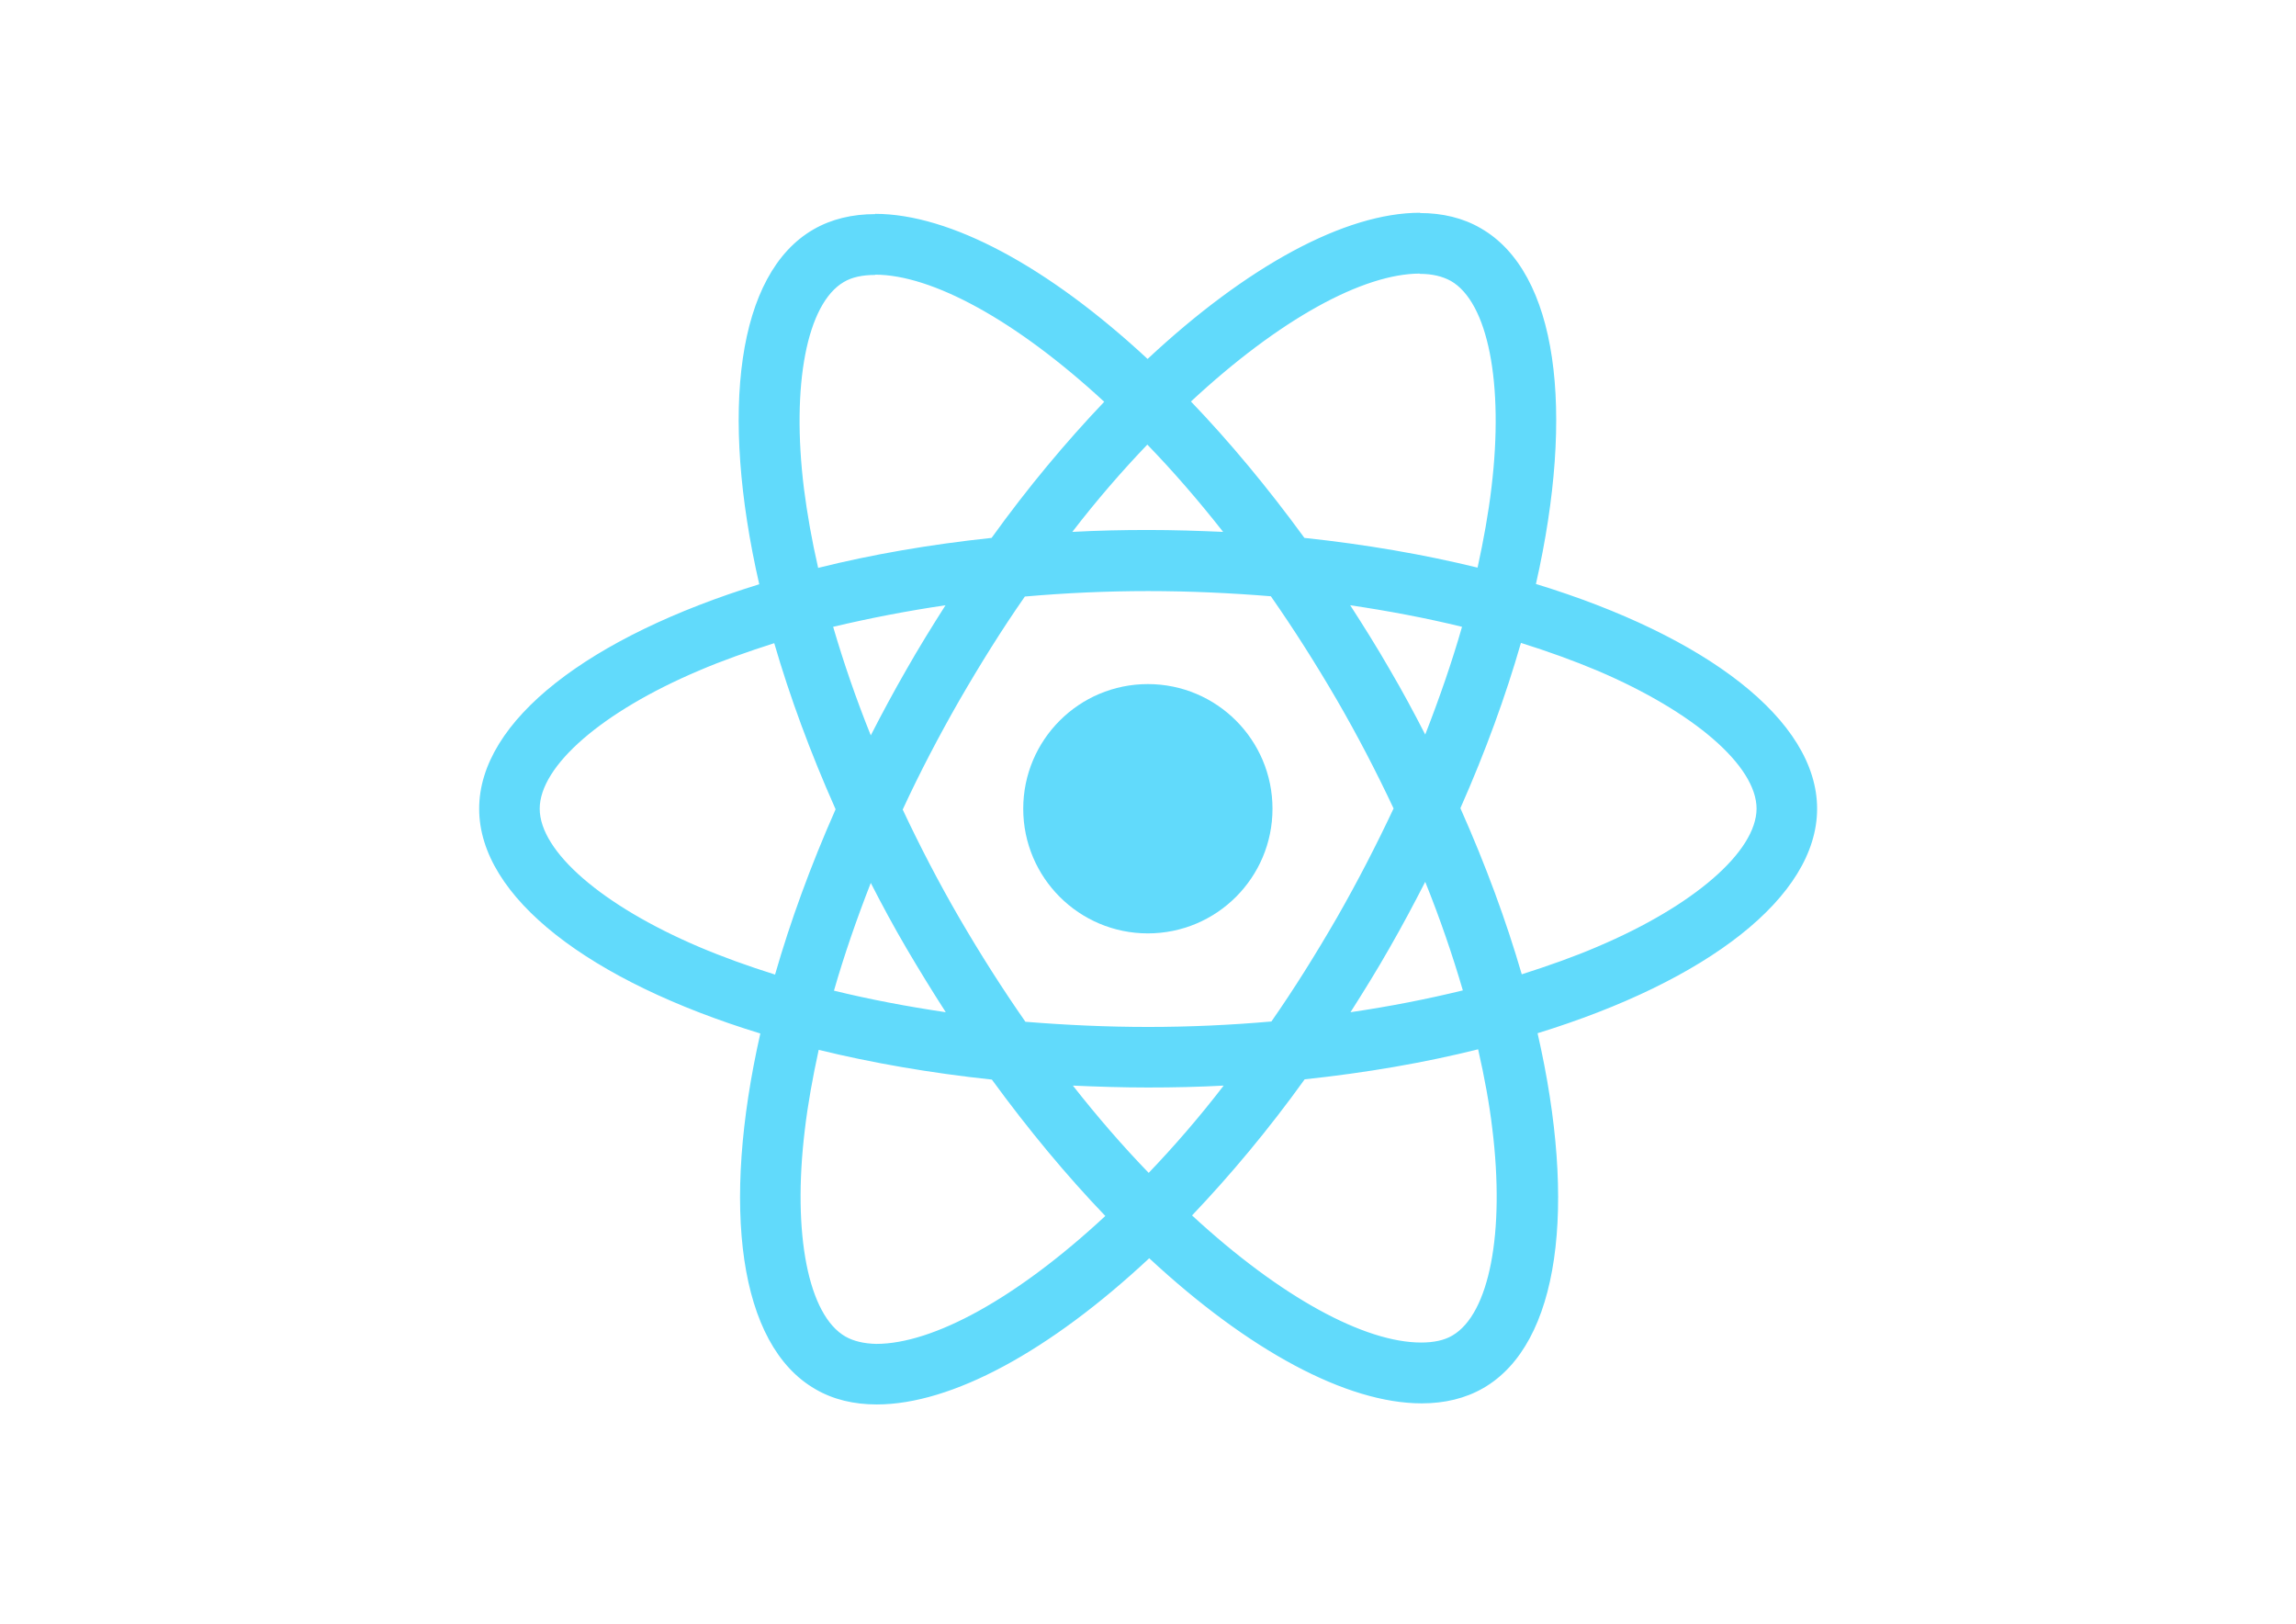
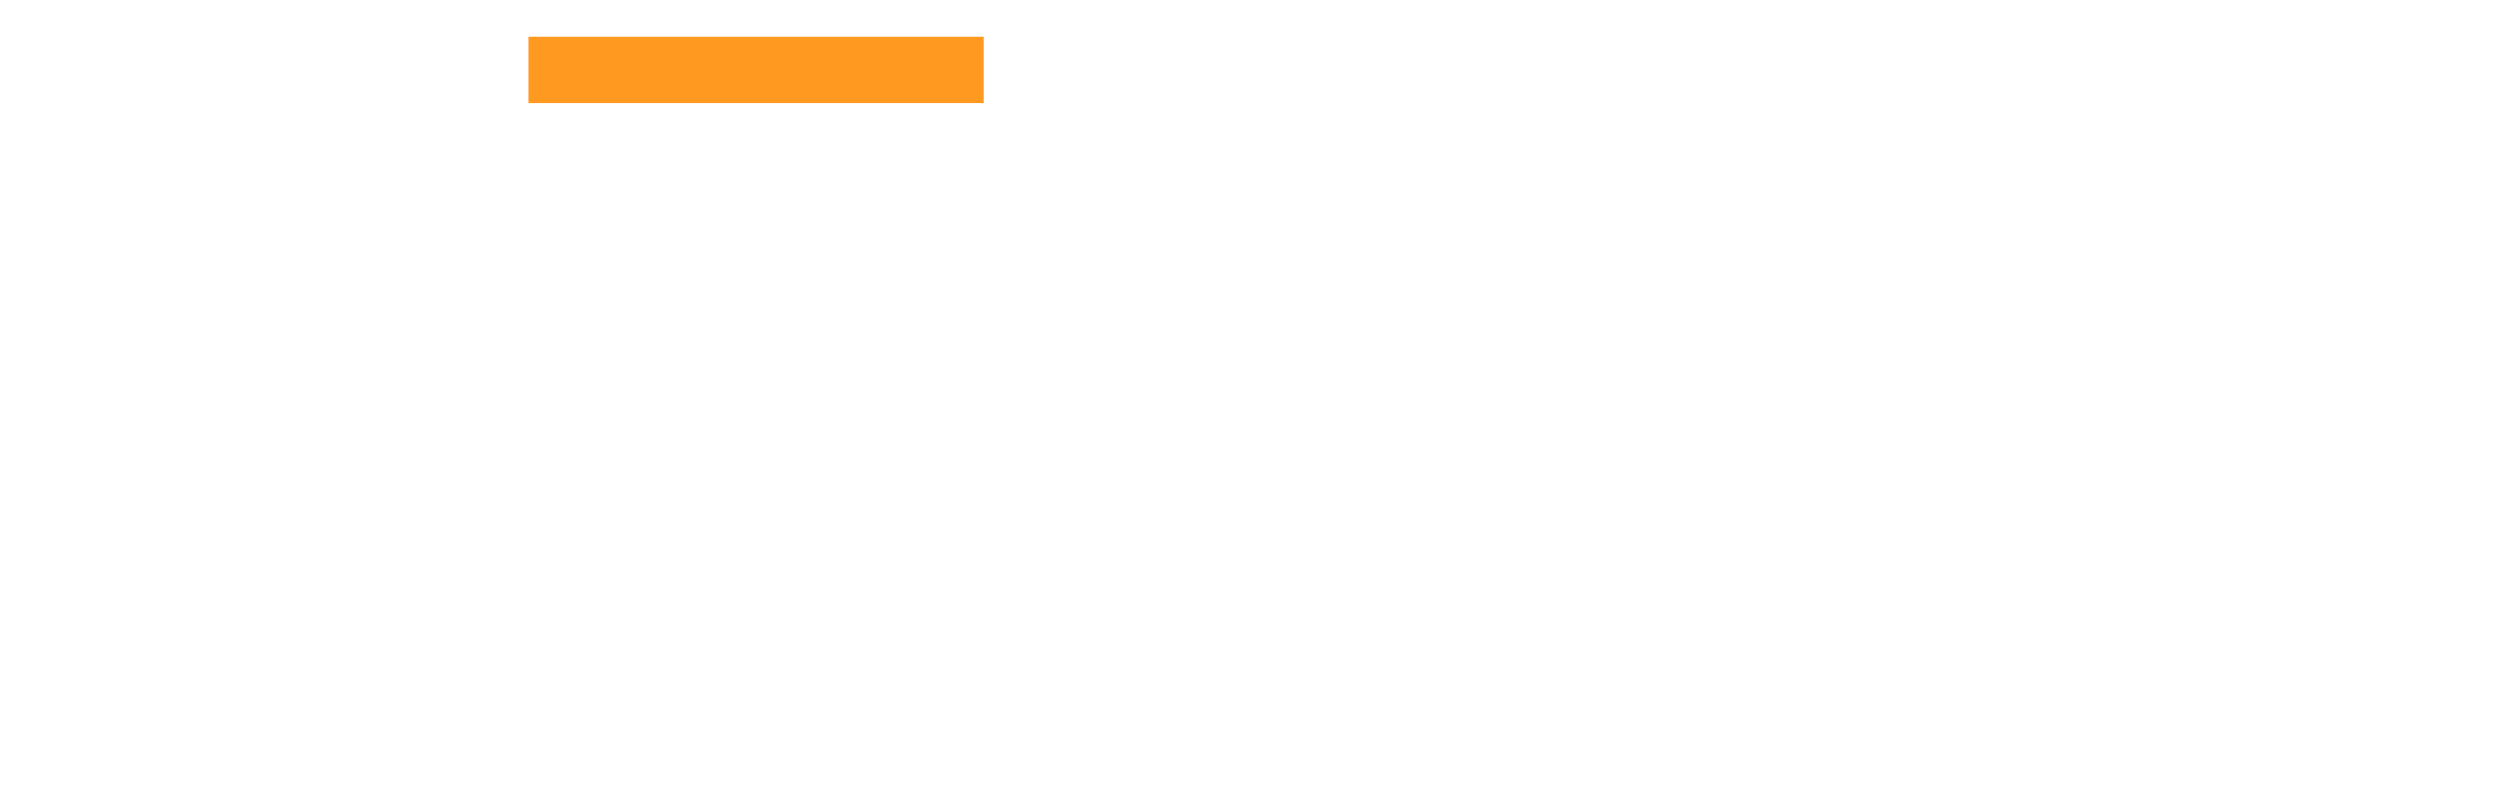
- <svg xmlns="http://www.w3.org/2000/svg" viewBox="0 0 841.9 595.3">
-   <g fill="#61DAFB">
-     <path d="M666.3 296.5c0-32.5-40.7-63.3-103.1-82.4 14.4-63.6 8-114.2-20.2-130.4-6.5-3.8-14.1-5.6-22.4-5.6v22.3c4.6 0 8.3.9 11.4 2.6 13.6 7.8 19.5 37.5 14.9 75.7-1.1 9.4-2.9 19.3-5.1 29.4-19.6-4.8-41-8.5-63.5-10.9-13.5-18.5-27.5-35.3-41.6-50 32.6-30.3 63.2-46.9 84-46.9V78c-27.5 0-63.5 19.6-99.9 53.6-36.4-33.8-72.4-53.2-99.9-53.2v22.3c20.7 0 51.4 16.5 84 46.6-14 14.7-28 31.4-41.3 49.9-22.6 2.4-44 6.1-63.6 11-2.3-10-4-19.7-5.2-29-4.7-38.2 1.1-67.9 14.6-75.8 3-1.8 6.9-2.6 11.5-2.6V78.5c-8.4 0-16 1.8-22.6 5.6-28.1 16.2-34.4 66.7-19.9 130.1-62.2 19.2-102.7 49.9-102.7 82.3 0 32.5 40.7 63.3 103.1 82.4-14.4 63.6-8 114.2 20.2 130.4 6.5 3.8 14.1 5.6 22.5 5.6 27.5 0 63.5-19.6 99.9-53.6 36.4 33.8 72.4 53.2 99.9 53.2 8.4 0 16-1.8 22.6-5.6 28.1-16.2 34.4-66.7 19.9-130.1 62-19.1 102.5-49.9 102.5-82.3zm-130.2-66.7c-3.7 12.9-8.3 26.2-13.5 39.5-4.1-8-8.4-16-13.1-24-4.6-8-9.5-15.8-14.4-23.4 14.2 2.1 27.9 4.7 41 7.9zm-45.8 106.5c-7.8 13.5-15.8 26.3-24.1 38.2-14.9 1.3-30 2-45.2 2-15.1 0-30.2-.7-45-1.9-8.3-11.9-16.4-24.6-24.2-38-7.6-13.1-14.5-26.4-20.8-39.8 6.2-13.4 13.2-26.8 20.7-39.9 7.8-13.5 15.8-26.3 24.1-38.2 14.9-1.3 30-2 45.2-2 15.1 0 30.2.7 45 1.9 8.3 11.9 16.4 24.6 24.2 38 7.6 13.1 14.5 26.4 20.8 39.8-6.3 13.4-13.2 26.8-20.7 39.9zm32.3-13c5.4 13.4 10 26.8 13.8 39.8-13.1 3.2-26.9 5.9-41.2 8 4.9-7.7 9.8-15.6 14.4-23.7 4.6-8 8.9-16.1 13-24.1zM421.2 430c-9.3-9.6-18.6-20.3-27.8-32 9 .4 18.2.7 27.5.7 9.4 0 18.7-.2 27.8-.7-9 11.7-18.3 22.4-27.5 32zm-74.4-58.9c-14.2-2.1-27.9-4.7-41-7.9 3.7-12.9 8.3-26.2 13.5-39.5 4.1 8 8.4 16 13.1 24 4.7 8 9.5 15.8 14.4 23.4zM420.7 163c9.3 9.6 18.6 20.3 27.8 32-9-.4-18.2-.7-27.5-.7-9.4 0-18.7.2-27.8.7 9-11.7 18.3-22.4 27.5-32zm-74 58.9c-4.9 7.7-9.8 15.6-14.4 23.7-4.6 8-8.9 16-13 24-5.4-13.4-10-26.8-13.8-39.8 13.1-3.1 26.9-5.8 41.2-7.9zm-90.5 125.2c-35.4-15.1-58.3-34.9-58.3-50.6 0-15.7 22.9-35.6 58.3-50.6 8.6-3.7 18-7 27.7-10.1 5.7 19.6 13.2 40 22.5 60.9-9.2 20.8-16.6 41.1-22.2 60.6-9.9-3.1-19.3-6.5-28-10.2zM310 490c-13.6-7.8-19.5-37.5-14.9-75.7 1.1-9.4 2.9-19.3 5.1-29.4 19.6 4.8 41 8.5 63.5 10.9 13.5 18.5 27.5 35.3 41.6 50-32.6 30.3-63.2 46.9-84 46.9-4.5-.1-8.3-1-11.3-2.7zm237.2-76.2c4.7 38.2-1.1 67.9-14.6 75.8-3 1.8-6.9 2.6-11.5 2.6-20.7 0-51.4-16.5-84-46.6 14-14.7 28-31.4 41.3-49.9 22.6-2.4 44-6.1 63.6-11 2.3 10.1 4.1 19.8 5.2 29.1zm38.5-66.7c-8.6 3.7-18 7-27.7 10.1-5.7-19.6-13.2-40-22.5-60.9 9.2-20.8 16.6-41.1 22.2-60.6 9.9 3.1 19.3 6.5 28.1 10.2 35.4 15.1 58.3 34.9 58.3 50.6-.1 15.7-23 35.6-58.4 50.6zM320.8 78.4z" />
-     <circle cx="420.9" cy="296.5" r="45.7" />
-     <path d="M520.5 78.1z" />
-   </g>
+ <svg xmlns="http://www.w3.org/2000/svg" viewBox="0 0 361.9 111.5" width="108.5" height="35">
+   <path d="M10.8,99.2H60.3v9.6H0V2.7H10.8Z" style="fill: rgb(255, 255, 255);" />
+   <path d="M197.9,94.9h.3L232.7,2.7h11.5L203.6,108.8H192.2L151.7,2.6h11.7Z" style="fill: rgb(255, 255, 255);" />
+   <path d="M362,55.7a58.4,58.4,0,0,1-4.2,22.4,53.43,53.43,0,0,1-11.6,17.6,52.48,52.48,0,0,1-17.5,11.6,59.72,59.72,0,0,1-44,0,53,53,0,0,1-17.5-11.6,51.91,51.91,0,0,1-11.6-17.6,58,58,0,0,1-4.2-22.4,57.89,57.89,0,0,1,4.2-22.3,53.43,53.43,0,0,1,11.6-17.6A54,54,0,0,1,284.7,4.2a59.72,59.72,0,0,1,44,0,53,53,0,0,1,17.5,11.6,51.91,51.91,0,0,1,11.6,17.6A58.25,58.25,0,0,1,362,55.7Zm-11.4.1a52.23,52.23,0,0,0-3-17.7,43.41,43.41,0,0,0-8.7-14.7A41.88,41.88,0,0,0,325,13.3a47.6,47.6,0,0,0-36.8,0,41.88,41.88,0,0,0-13.9,10.1,44.4,44.4,0,0,0-8.7,14.7,53.72,53.72,0,0,0,0,35.4,43.41,43.41,0,0,0,8.7,14.7,41.62,41.62,0,0,0,13.9,10,47.6,47.6,0,0,0,36.8,0,42.66,42.66,0,0,0,13.9-10,43.41,43.41,0,0,0,8.7-14.7A52.23,52.23,0,0,0,350.6,55.8Z" style="fill: rgb(255, 255, 255);" />
+   <polygon points="87.3 12.3 87.3 12.3 142.4 12.3 142.4 2.7 76.5 2.7 76.5 12.3 87.3 12.3" style="fill: rgb(255, 153, 31);" />
+   <polygon points="87.3 99.2 87.3 58.3 138.8 58.3 138.8 48.7 98.2 48.7 87.3 48.7 76.5 48.7 76.5 108.8 144.2 108.8 144.2 99.2 87.3 99.2" style="fill: rgb(255, 255, 255);" />
</svg>
